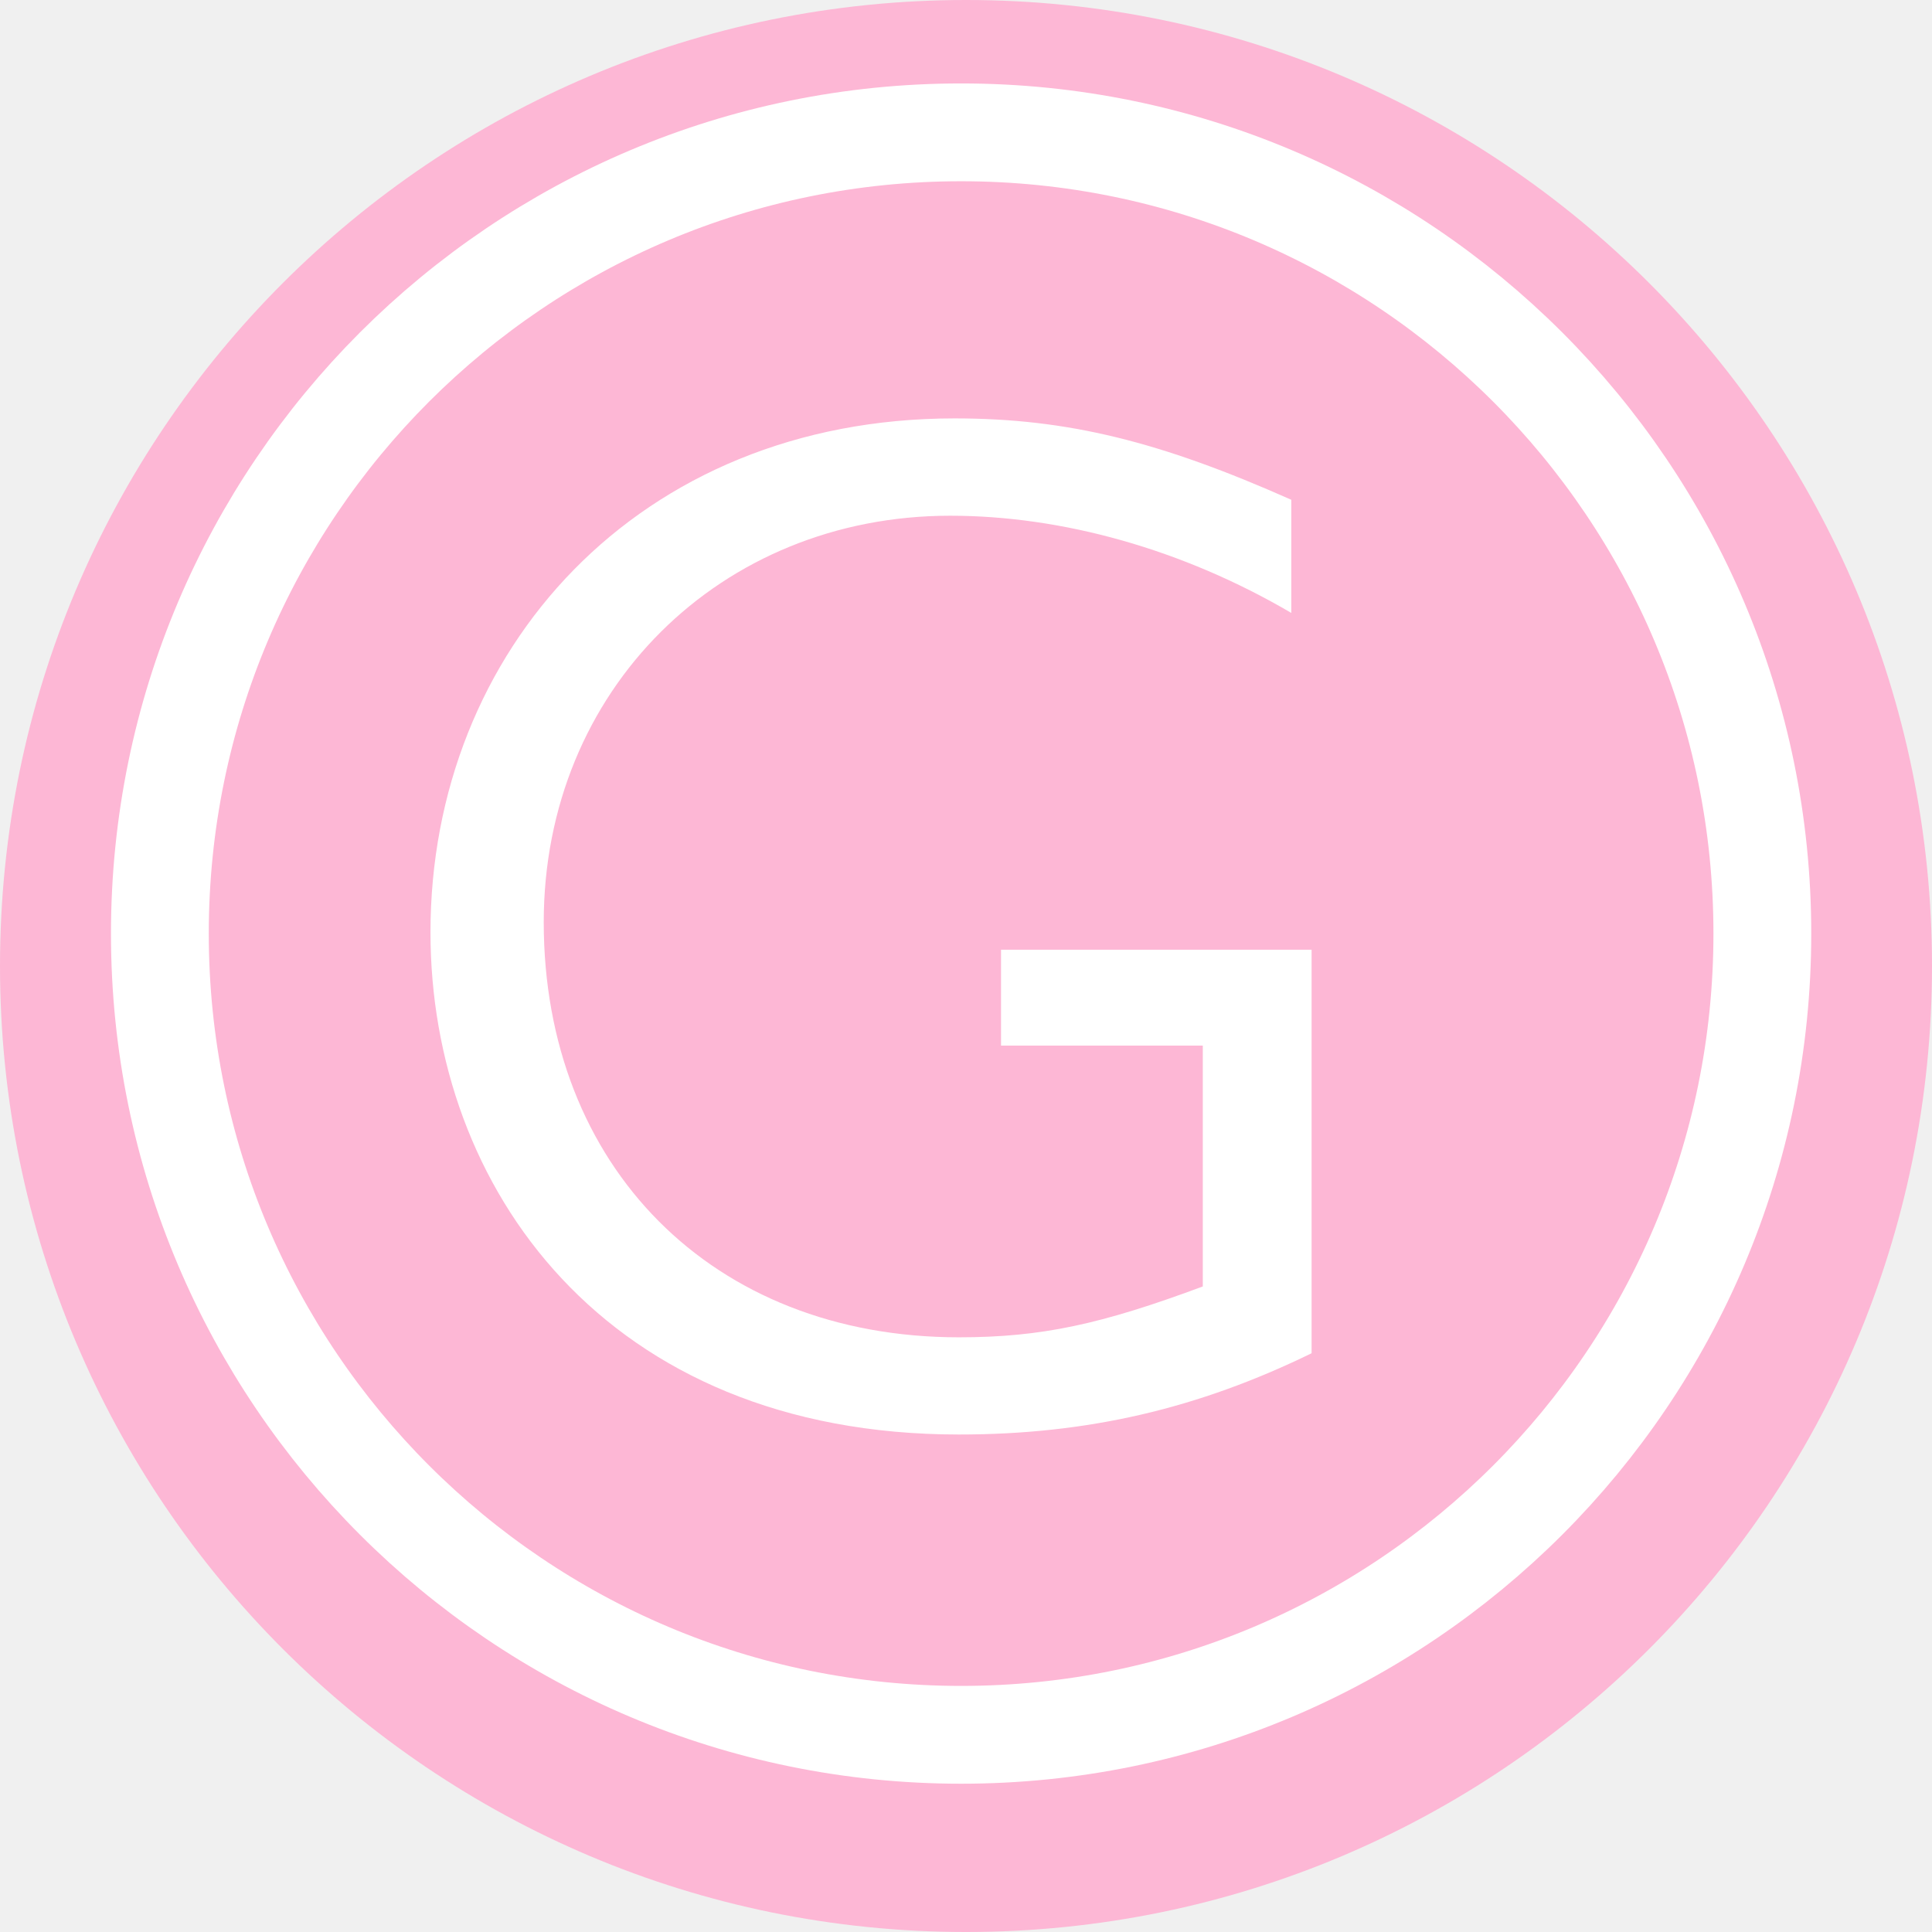
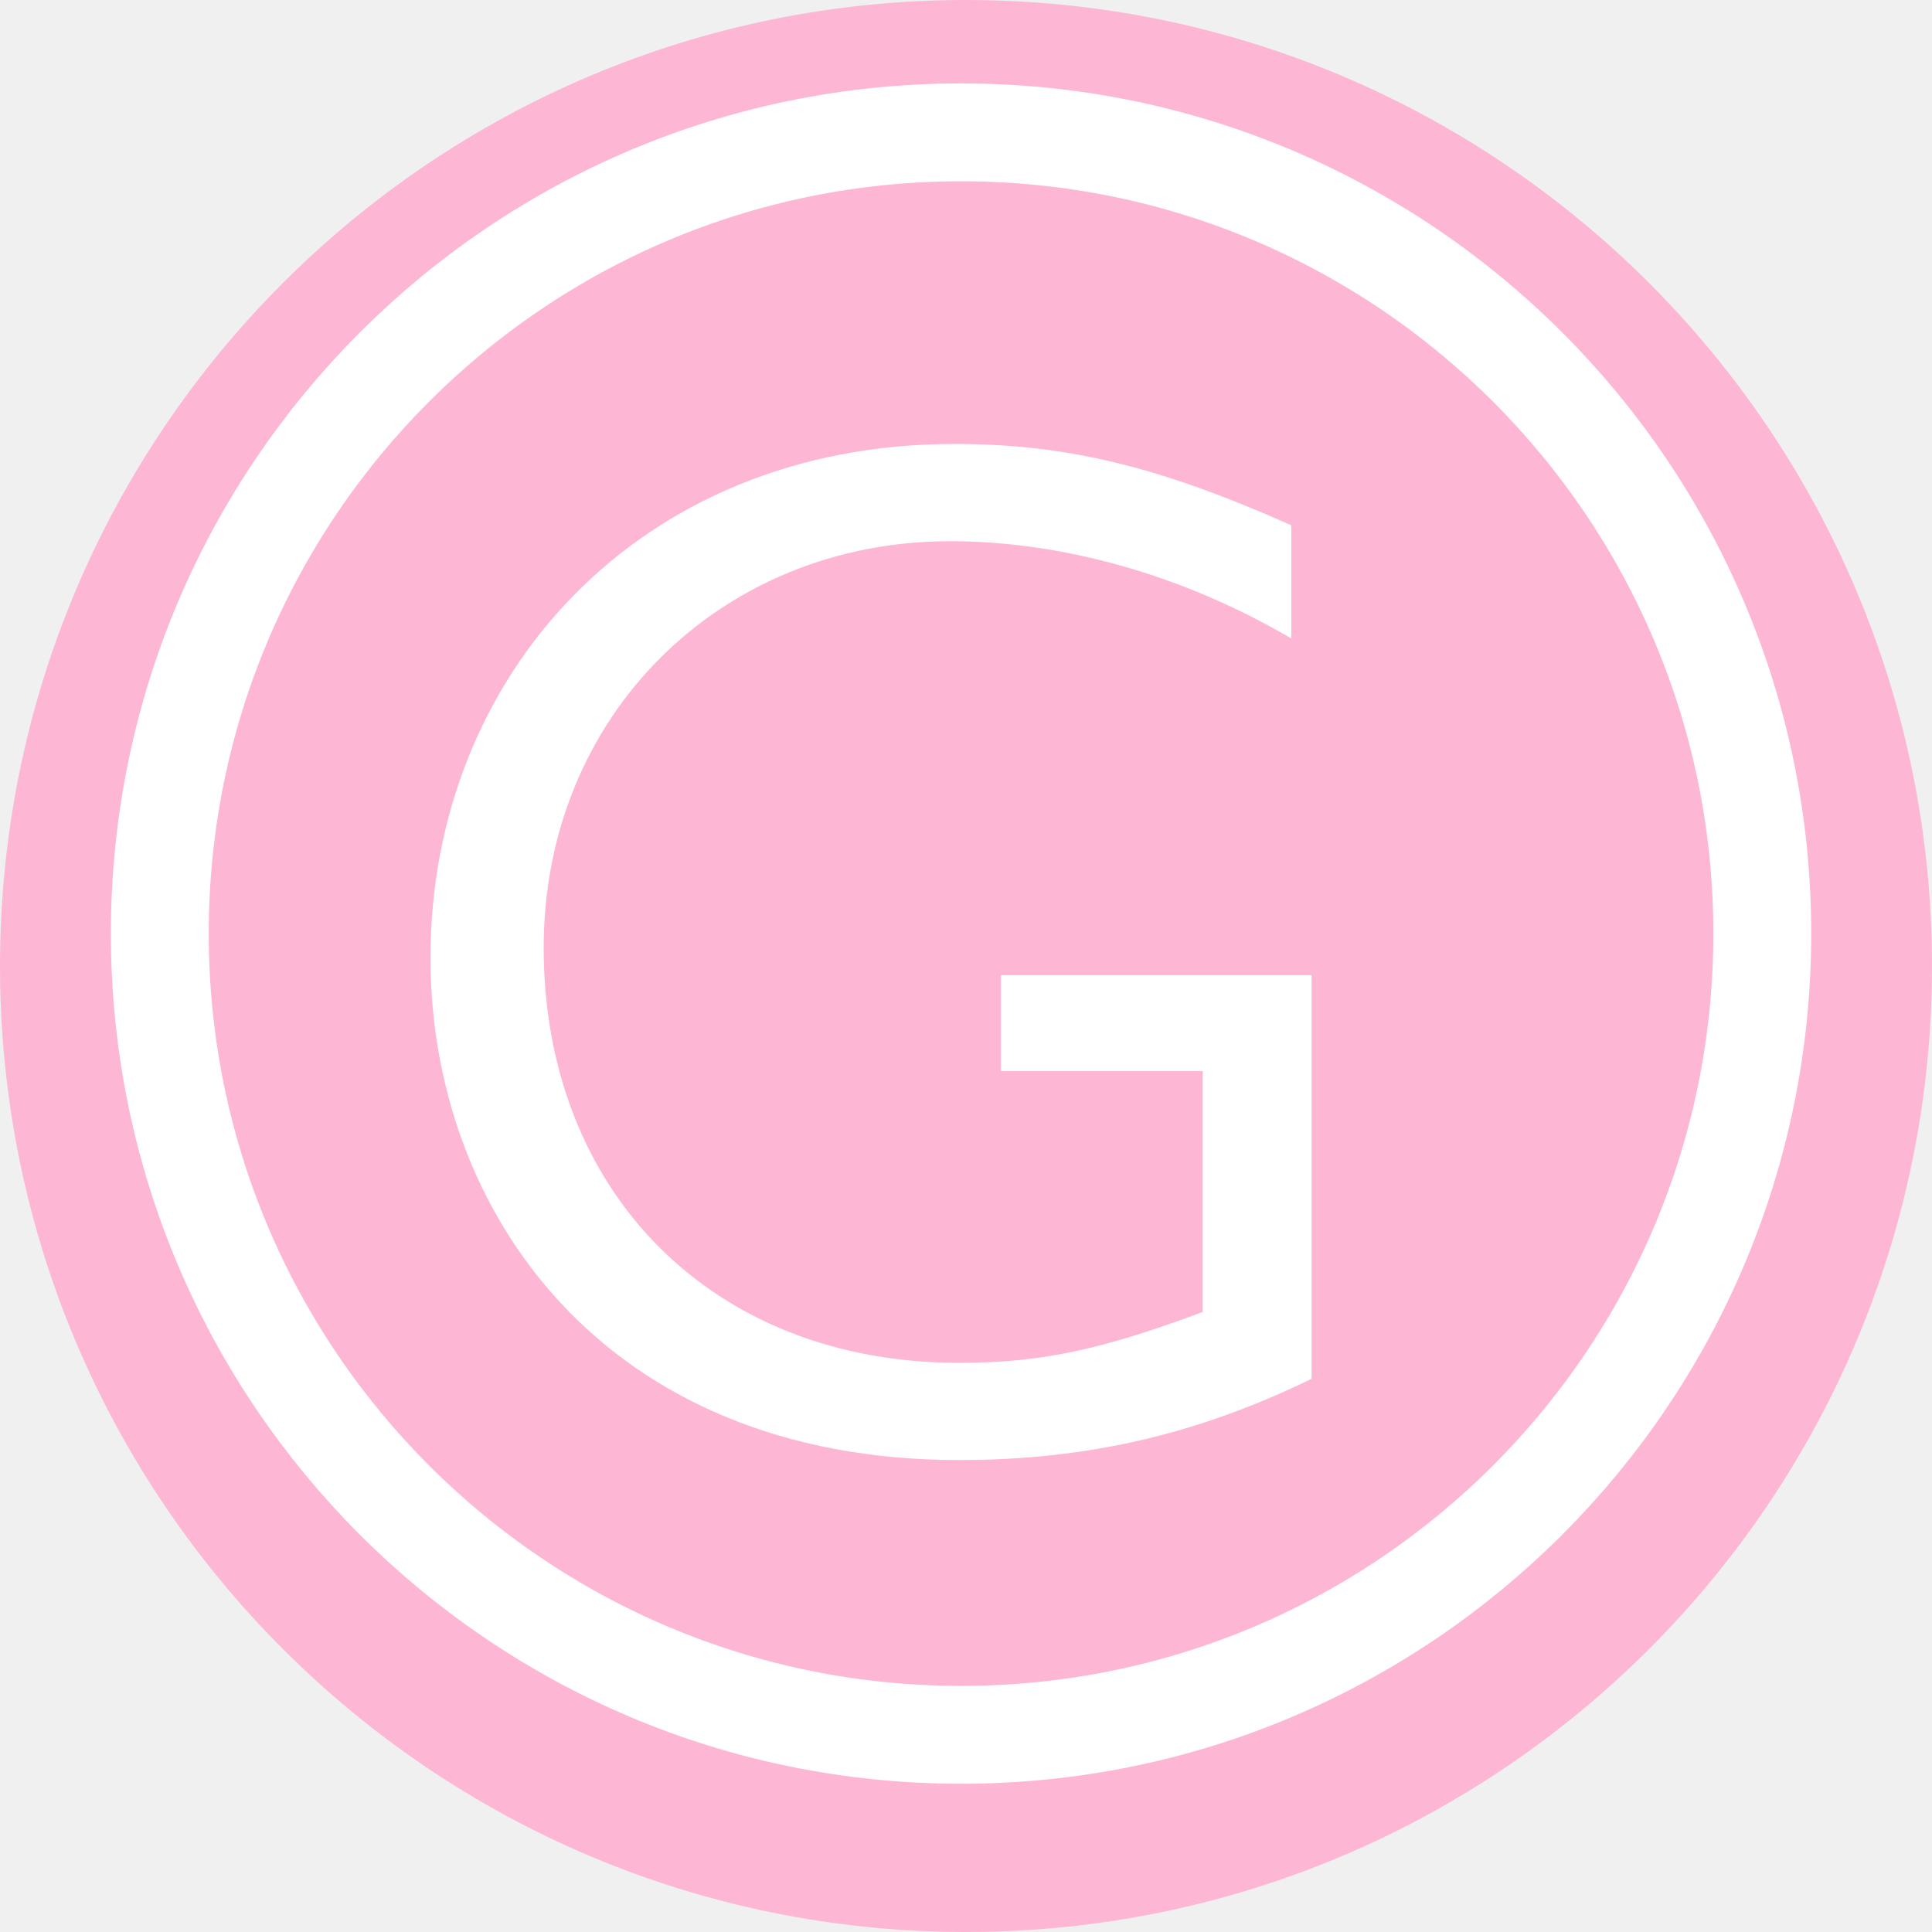
- <svg xmlns="http://www.w3.org/2000/svg" width="16" height="16" viewBox="0 0 16 16" fill="none">
+ <svg xmlns="http://www.w3.org/2000/svg" width="32" height="32" viewBox="0 0 32 32" fill="none">
  <g clip-path="url(#clip0_142_51)">
-     <rect width="16" height="16" rx="8" fill="#FDB7D5" />
-     <rect x="1.324" y="1.096" width="13.271" height="13.271" rx="6.636" fill="#FDB7D5" stroke="white" stroke-width="0.81" />
-     <path d="M10.694 4.139V5.076C9.792 4.547 8.794 4.271 7.869 4.271C5.969 4.271 4.503 5.713 4.503 7.637C4.503 9.657 5.897 11.075 7.941 11.075C8.626 11.075 9.119 10.967 9.961 10.654V8.659H8.29V7.865H10.862V11.207C9.925 11.664 9.011 11.88 7.941 11.88C5.008 11.88 3.565 9.825 3.565 7.721C3.565 5.389 5.284 3.465 7.905 3.465C8.843 3.465 9.612 3.658 10.694 4.139Z" fill="white" />
+     <rect width="32" height="32" rx="16" fill="#FDB7D5" />
+     <rect x="2.647" y="2.192" width="26.542" height="26.542" rx="13.271" fill="#FDB7D5" stroke="white" stroke-width="1.621" />
+     <path d="M21.388 8.7V10.575C19.584 9.517 17.589 8.964 15.738 8.964C11.939 8.964 9.005 11.849 9.005 15.696C9.005 19.735 11.794 22.573 15.882 22.573C17.252 22.573 18.238 22.356 19.921 21.731V17.74H16.579V16.153H21.724V22.837C19.849 23.751 18.022 24.183 15.882 24.183C10.015 24.183 7.13 20.072 7.13 15.864C7.13 11.2 10.568 7.353 15.81 7.353C17.685 7.353 19.224 7.738 21.388 8.7Z" fill="white" />
  </g>
  <defs>
    <clipPath id="clip0_142_51">
-       <rect width="16" height="16" rx="8" fill="white" />
+       <rect width="32" height="32" rx="16" fill="white" />
    </clipPath>
  </defs>
</svg>
